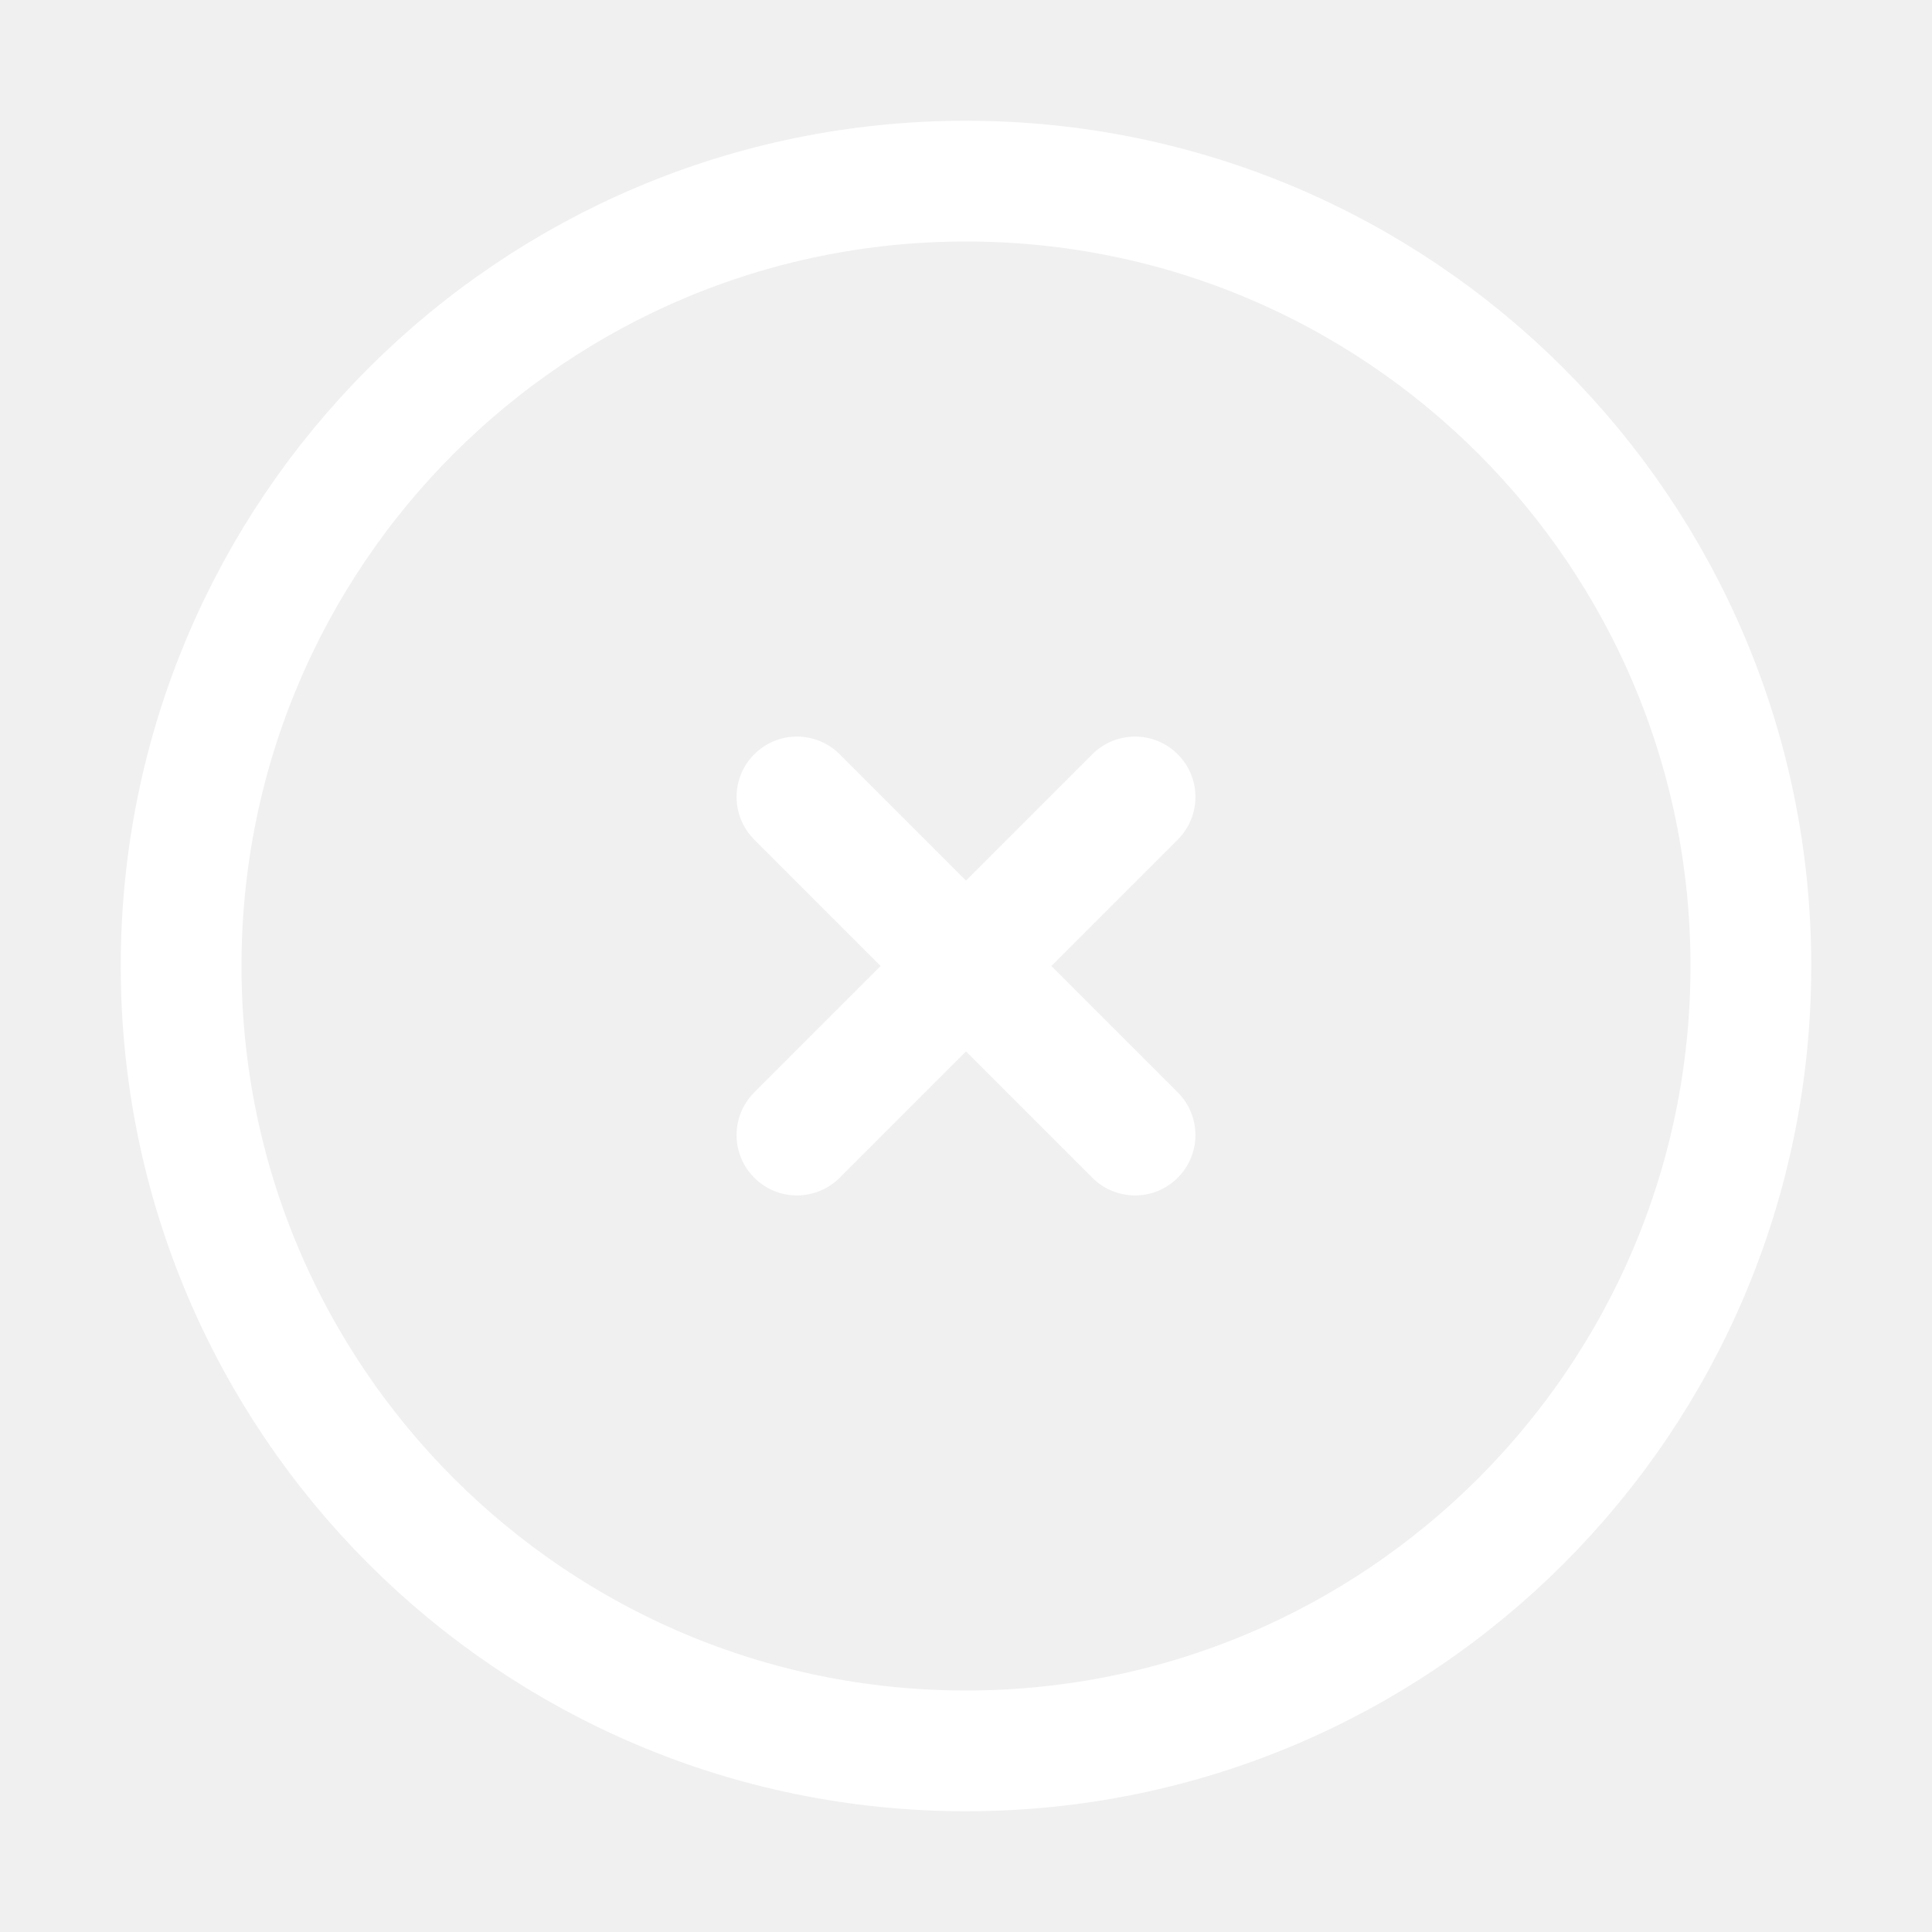
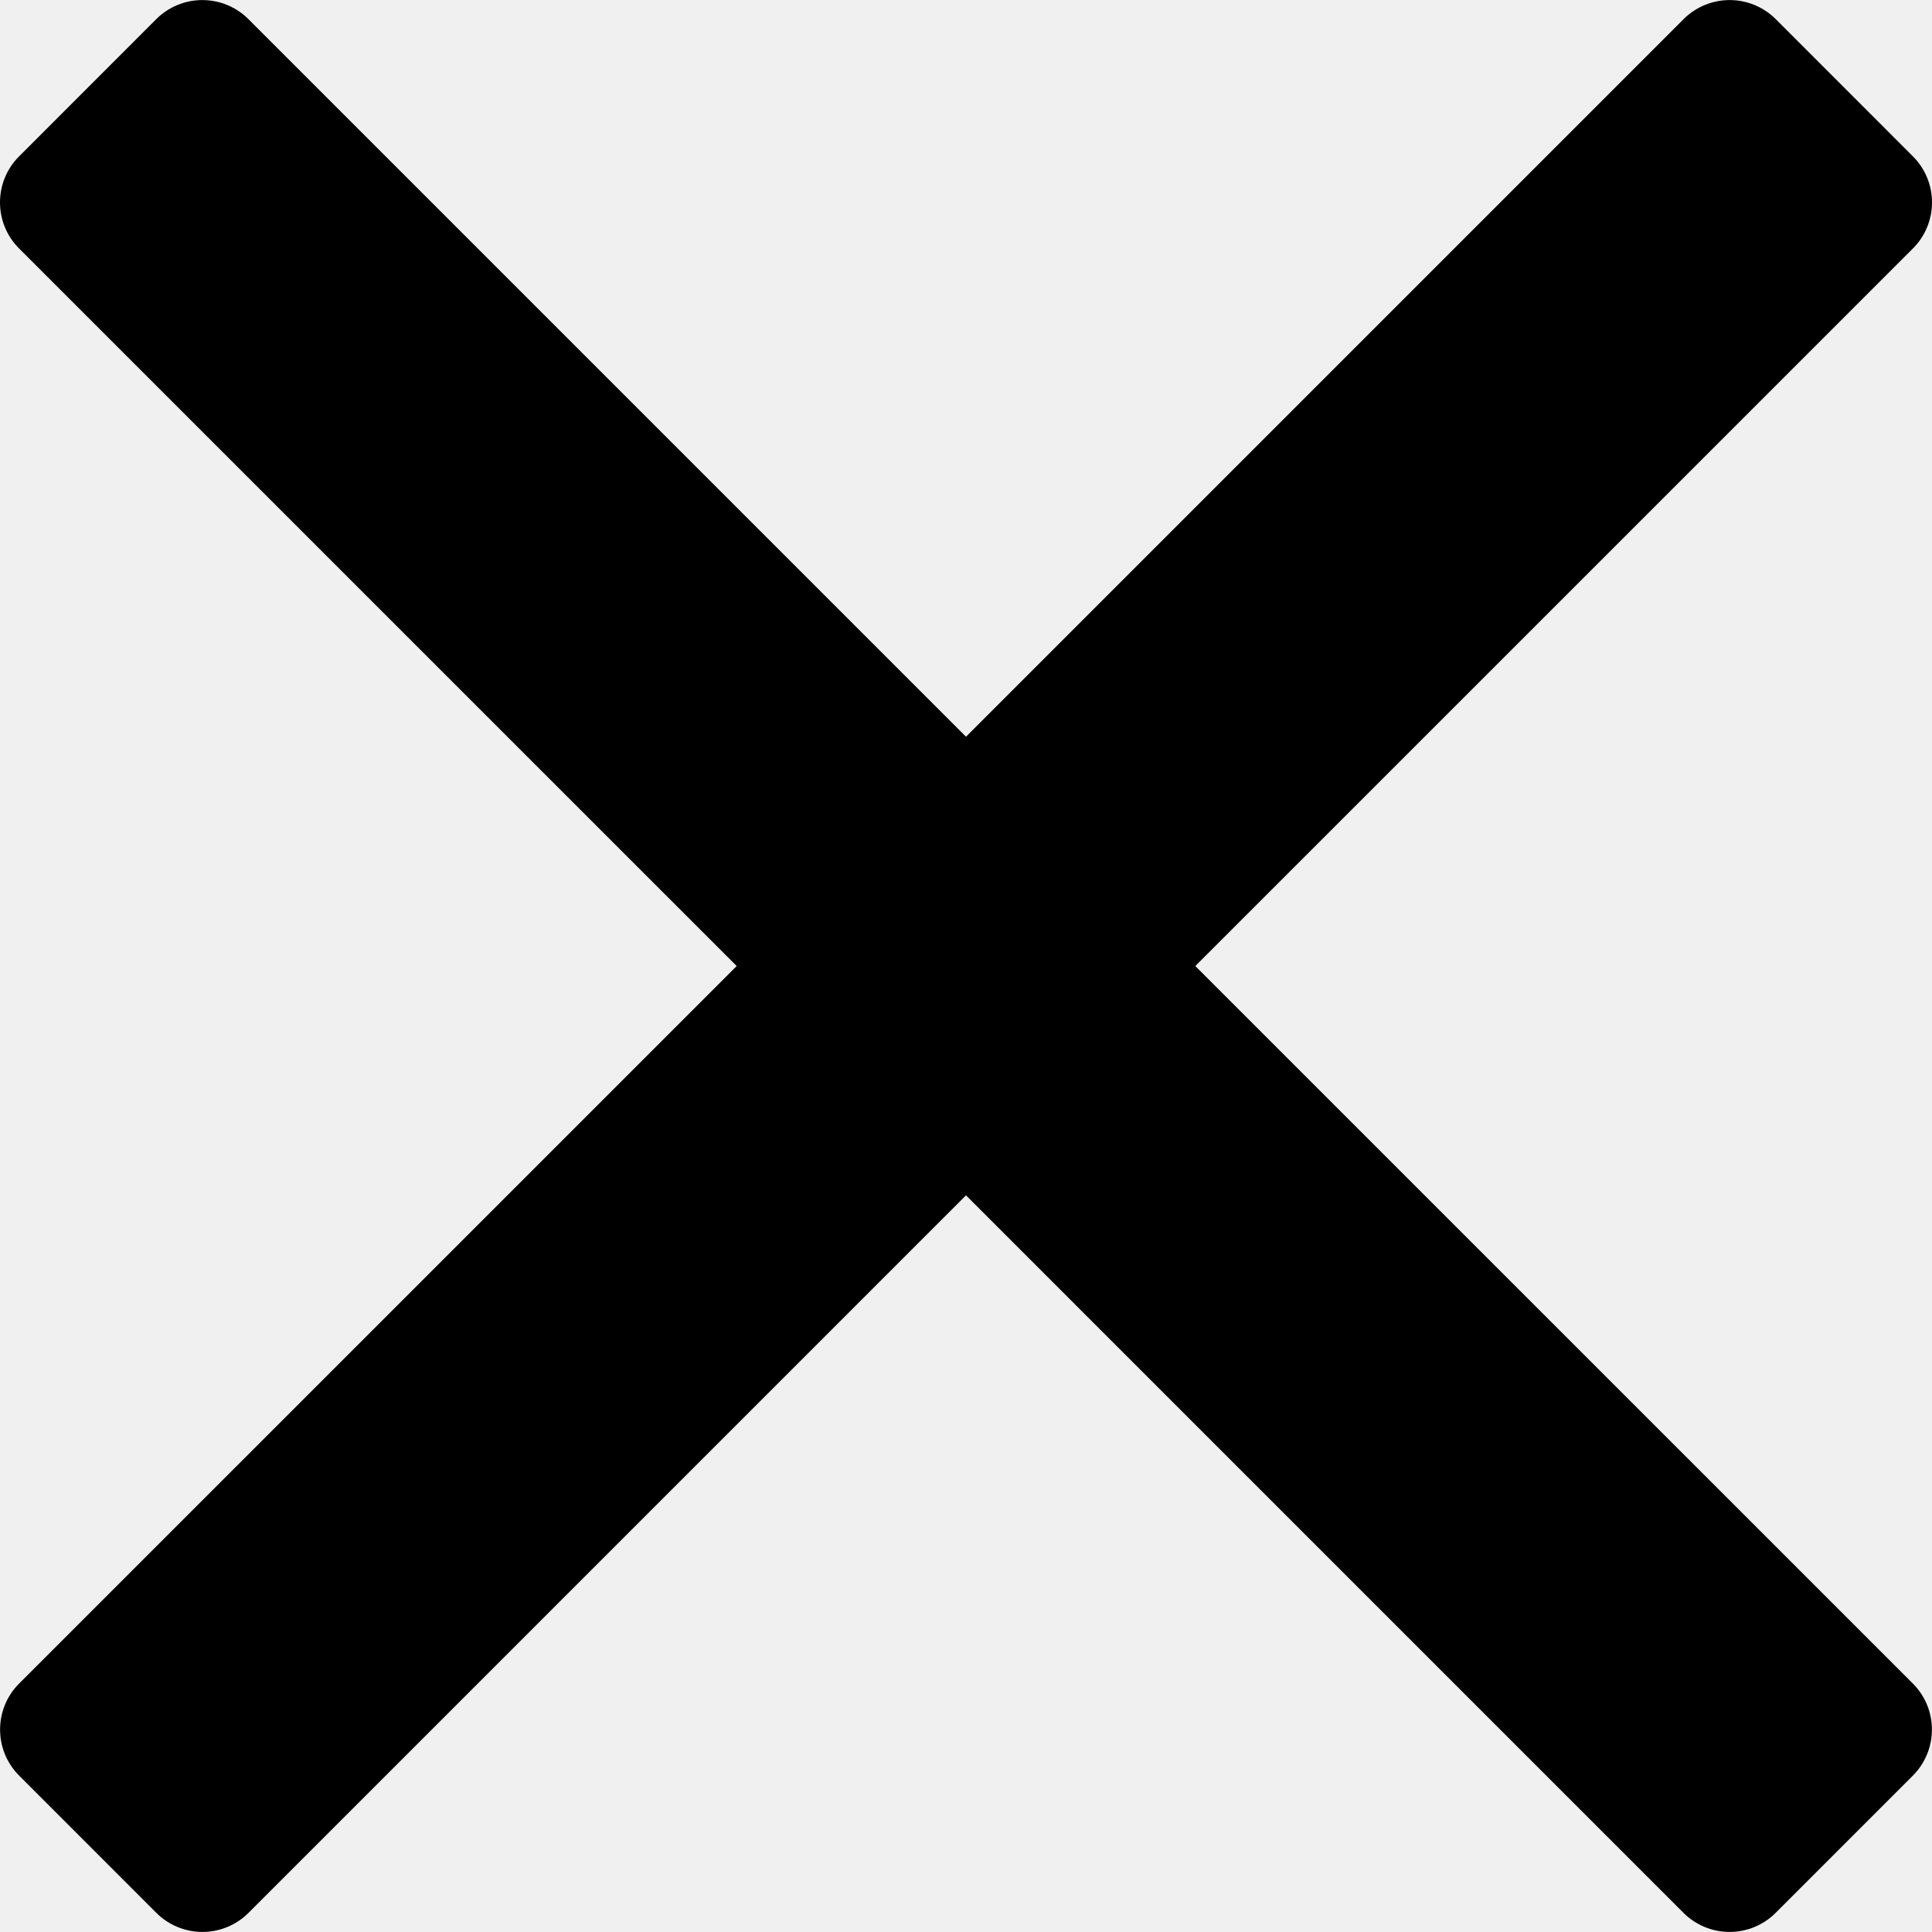
- <svg xmlns="http://www.w3.org/2000/svg" version="1.1" id="Icons" x="0px" y="0px" viewBox="0 0 32 32" style="enable-background:new 0 0 32 32;" xml:space="preserve">
-   <style type="text/css">
- 	.st0{fill:none;stroke:#fff;stroke-width:2;stroke-linecap:round;stroke-linejoin:round;stroke-miterlimit:10;}
- </style>
-   <circle class="st0" cx="16" cy="16" r="13" />
-   <line class="st0" x1="13.2" y1="13.2" x2="18.8" y2="18.8" />
-   <line class="st0" x1="13.2" y1="18.8" x2="18.8" y2="13.2" />
+ <svg xmlns="http://www.w3.org/2000/svg" version="1.1" id="Capa_1" x="0px" y="0px" viewBox="0 0 460.775 460.775" style="enable-background:new 0 0 460.775 460.775;" xml:space="preserve">
+   <path d="M285.08,230.397L456.218,59.27c6.076-6.077,6.076-15.911,0-21.986L423.511,4.565c-2.913-2.911-6.866-4.55-10.992-4.55  c-4.127,0-8.08,1.639-10.993,4.55l-171.138,171.14L59.25,4.565c-2.913-2.911-6.866-4.55-10.993-4.55  c-4.126,0-8.08,1.639-10.992,4.55L4.558,37.284c-6.077,6.075-6.077,15.909,0,21.986l171.138,171.128L4.575,401.505  c-6.074,6.077-6.074,15.911,0,21.986l32.709,32.719c2.911,2.911,6.865,4.55,10.992,4.55c4.127,0,8.08-1.639,10.994-4.55  l171.117-171.12l171.118,171.12c2.913,2.911,6.866,4.55,10.993,4.55c4.128,0,8.081-1.639,10.992-4.55l32.709-32.719  c6.074-6.075,6.074-15.909,0-21.986L285.08,230.397z" />
+   <g>
+ </g>
+   <g>
+ </g>
+   <g>
+ </g>
+   <g>
+ </g>
+   <g>
+ </g>
+   <g>
+ </g>
+   <g>
+ </g>
+   <g>
+ </g>
+   <g>
+ </g>
+   <g>
+ </g>
+   <g>
+ </g>
+   <g>
+ </g>
+   <g>
+ </g>
+   <g>
+ </g>
+   <g>
+ </g>
</svg>
